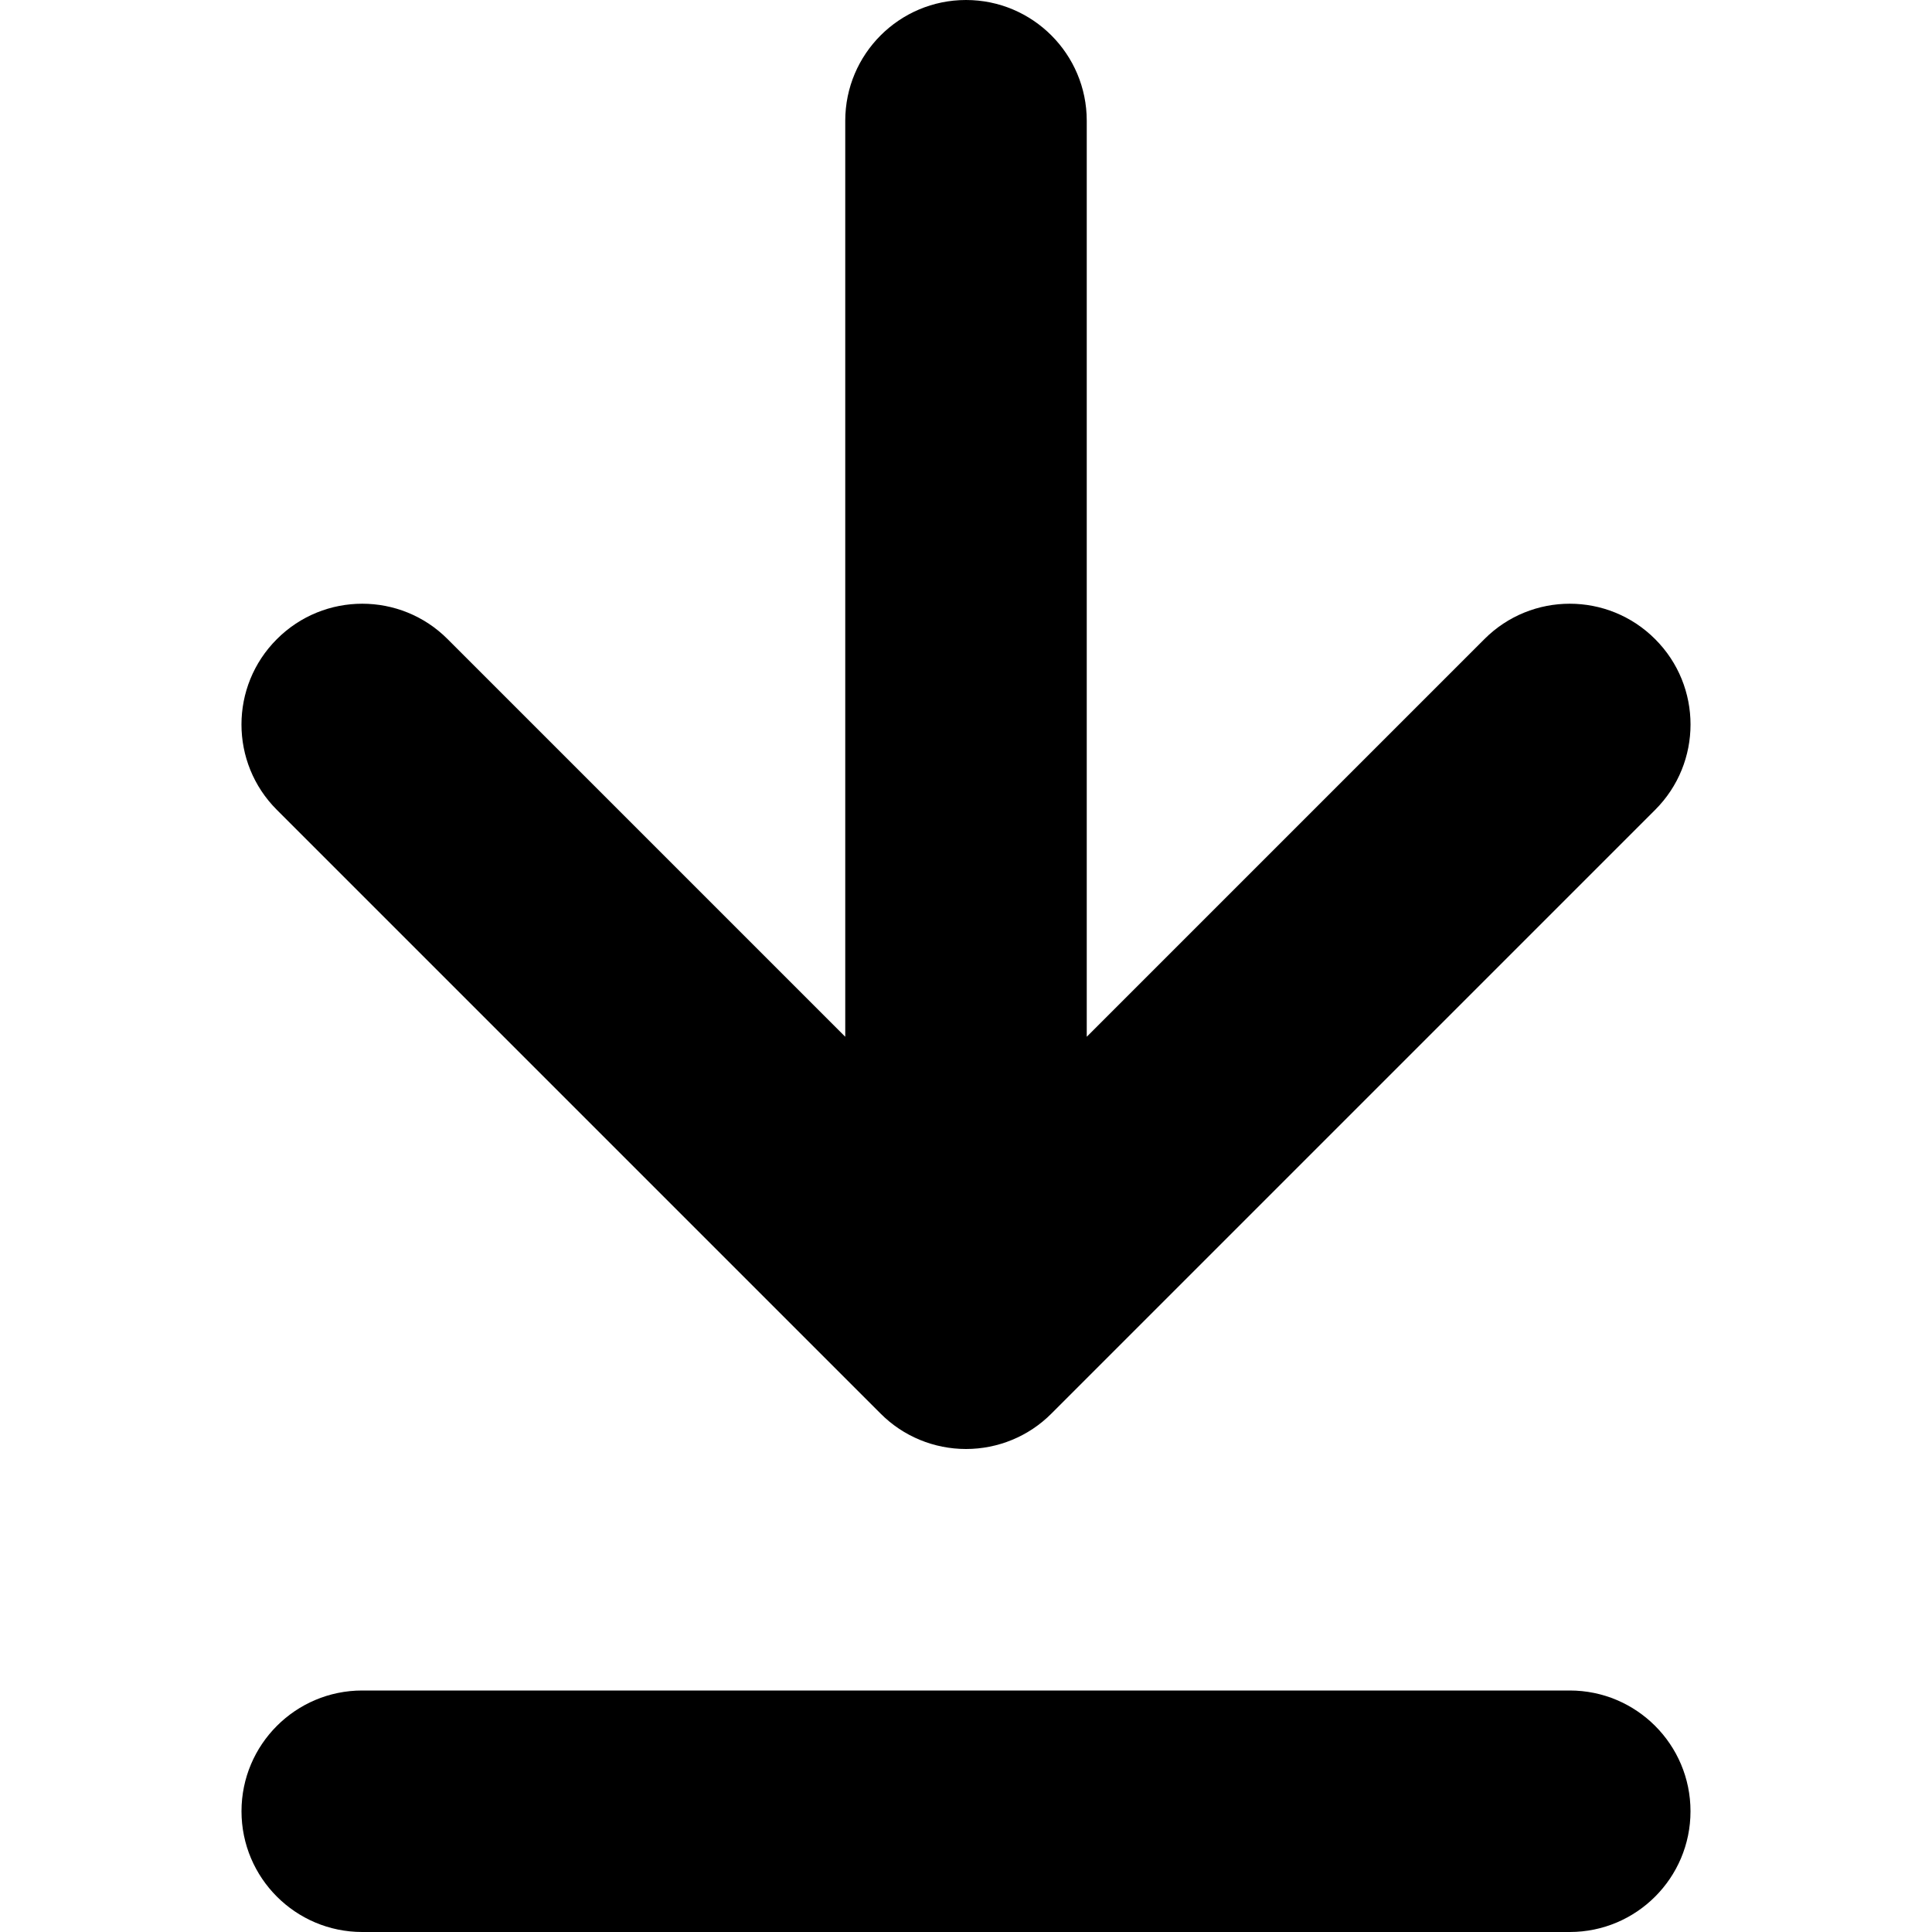
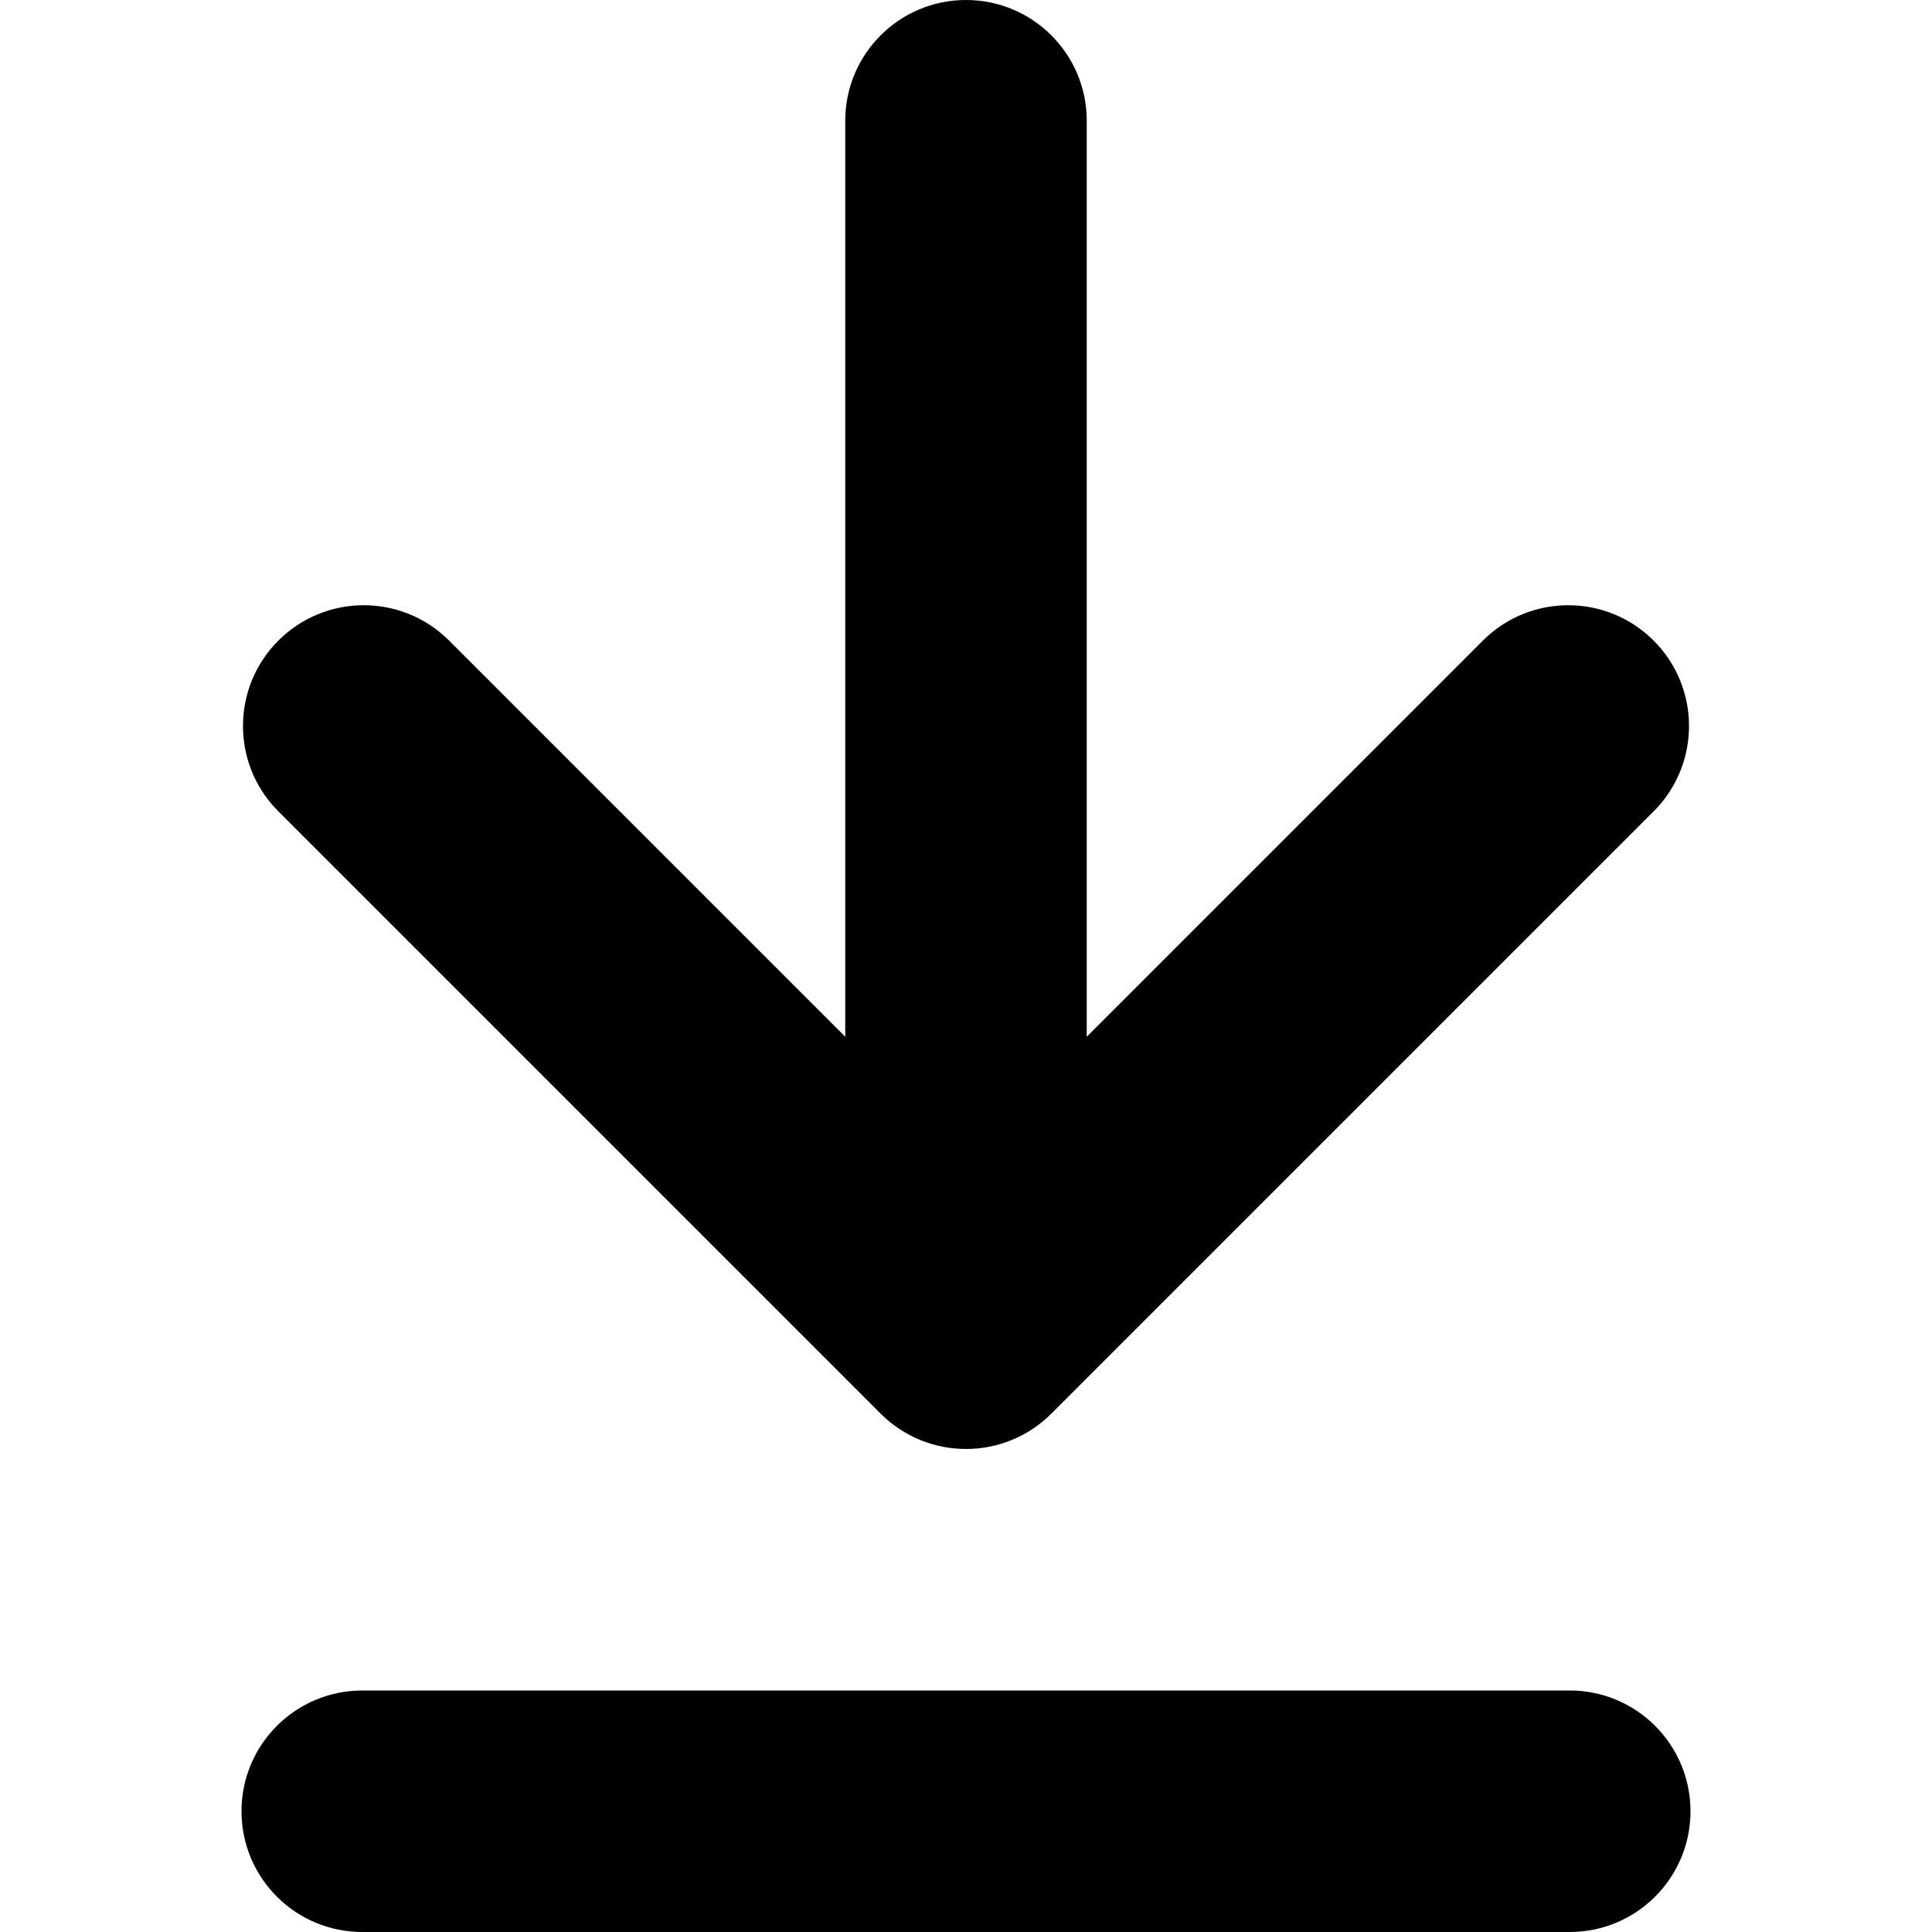
<svg xmlns="http://www.w3.org/2000/svg" width="16" height="16" viewBox="0 0 16 16" fill="none">
-   <path d="M13.707 6.707C14.098 6.317 14.098 5.683 13.707 5.293C13.317 4.902 12.683 4.902 12.293 5.293L9 8.586L9 1C9 0.448 8.552 0 8 0C7.448 0 7 0.448 7 1L7 8.586L3.707 5.293C3.317 4.902 2.683 4.902 2.293 5.293C1.902 5.683 1.902 6.317 2.293 6.707L7.293 11.707C7.48 11.895 7.735 12 8 12C8.265 12 8.52 11.895 8.707 11.707L13.707 6.707Z" fill="black" />
-   <path d="M13 14H3C2.448 14 2 14.448 2 15C2 15.552 2.448 16 3 16H13C13.552 16 14 15.552 14 15C14 14.448 13.552 14 13 14Z" fill="currentColor" />
+   <path d="M13.707 6.707a1 1 0 0 0-1.414-1.414L9 8.586V1a1 1 0 0 0-2 0v7.586L3.707 5.293a1 1 0 0 0-1.414 1.414l5 5a1 1 0 0 0 1.414 0l5-5ZM13 14H3a1 1 0 1 0 0 2h10a1 1 0 1 0 0-2Z" fill="currentColor" />
</svg>
